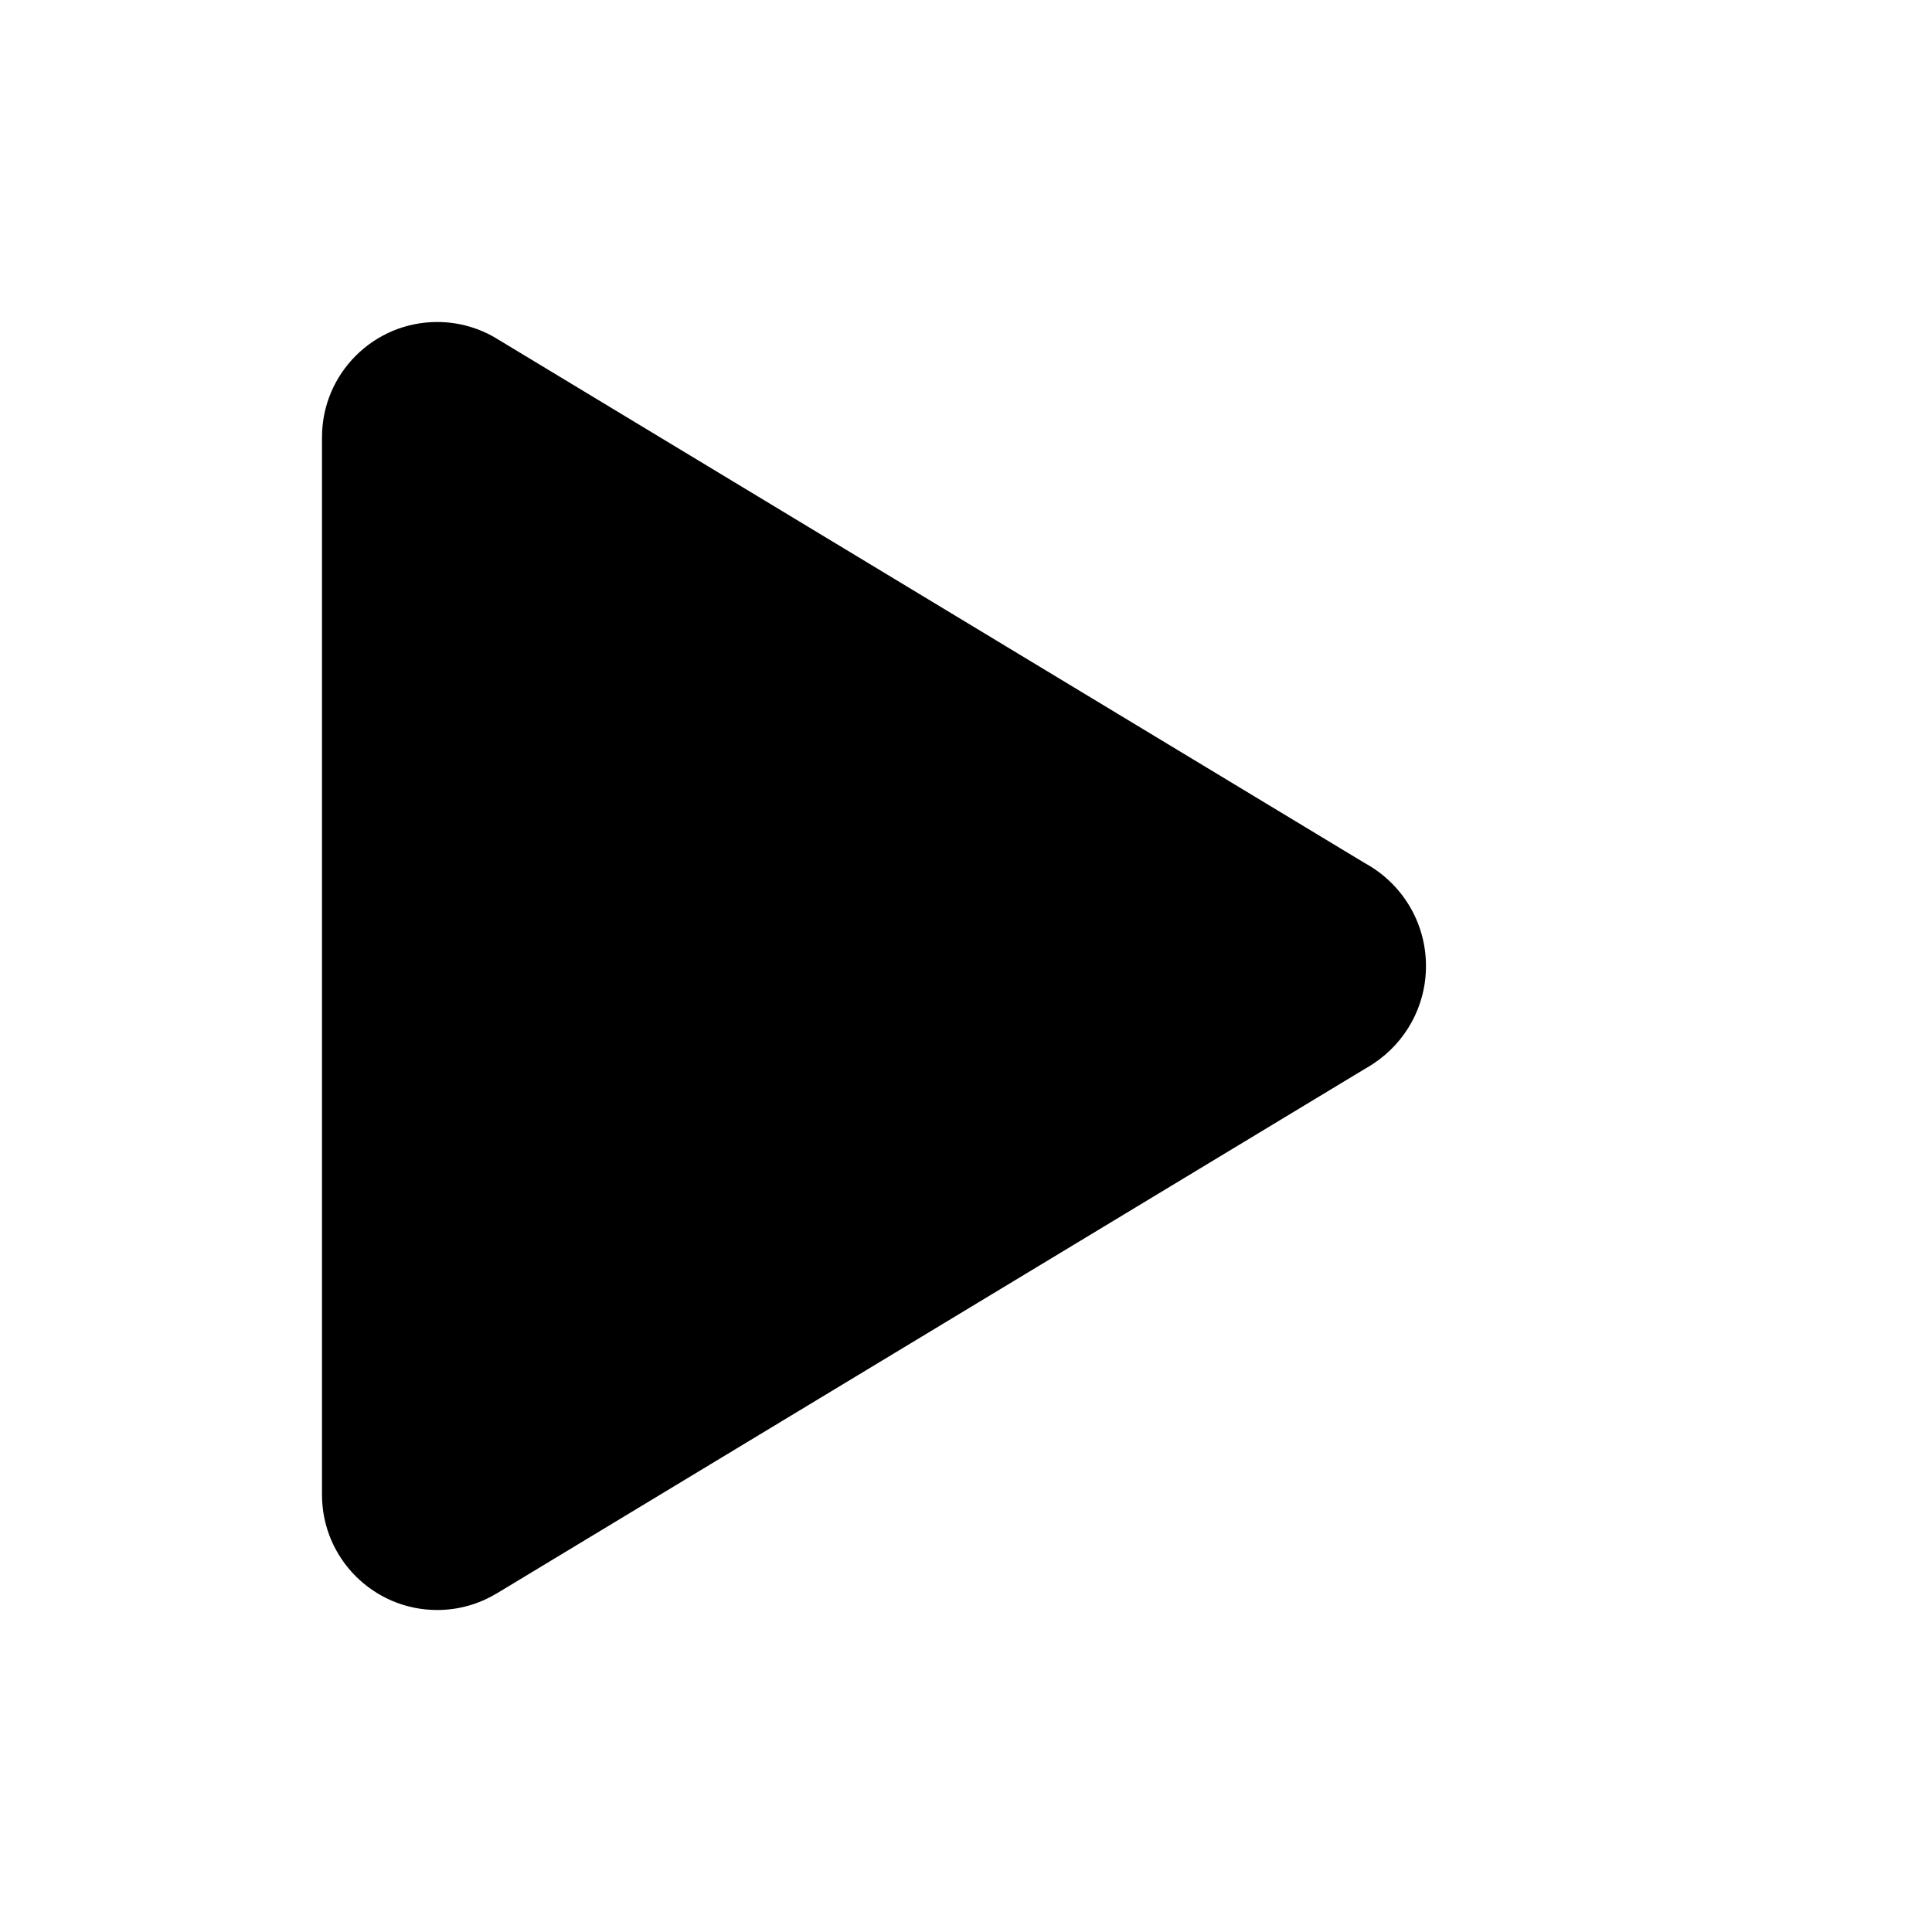
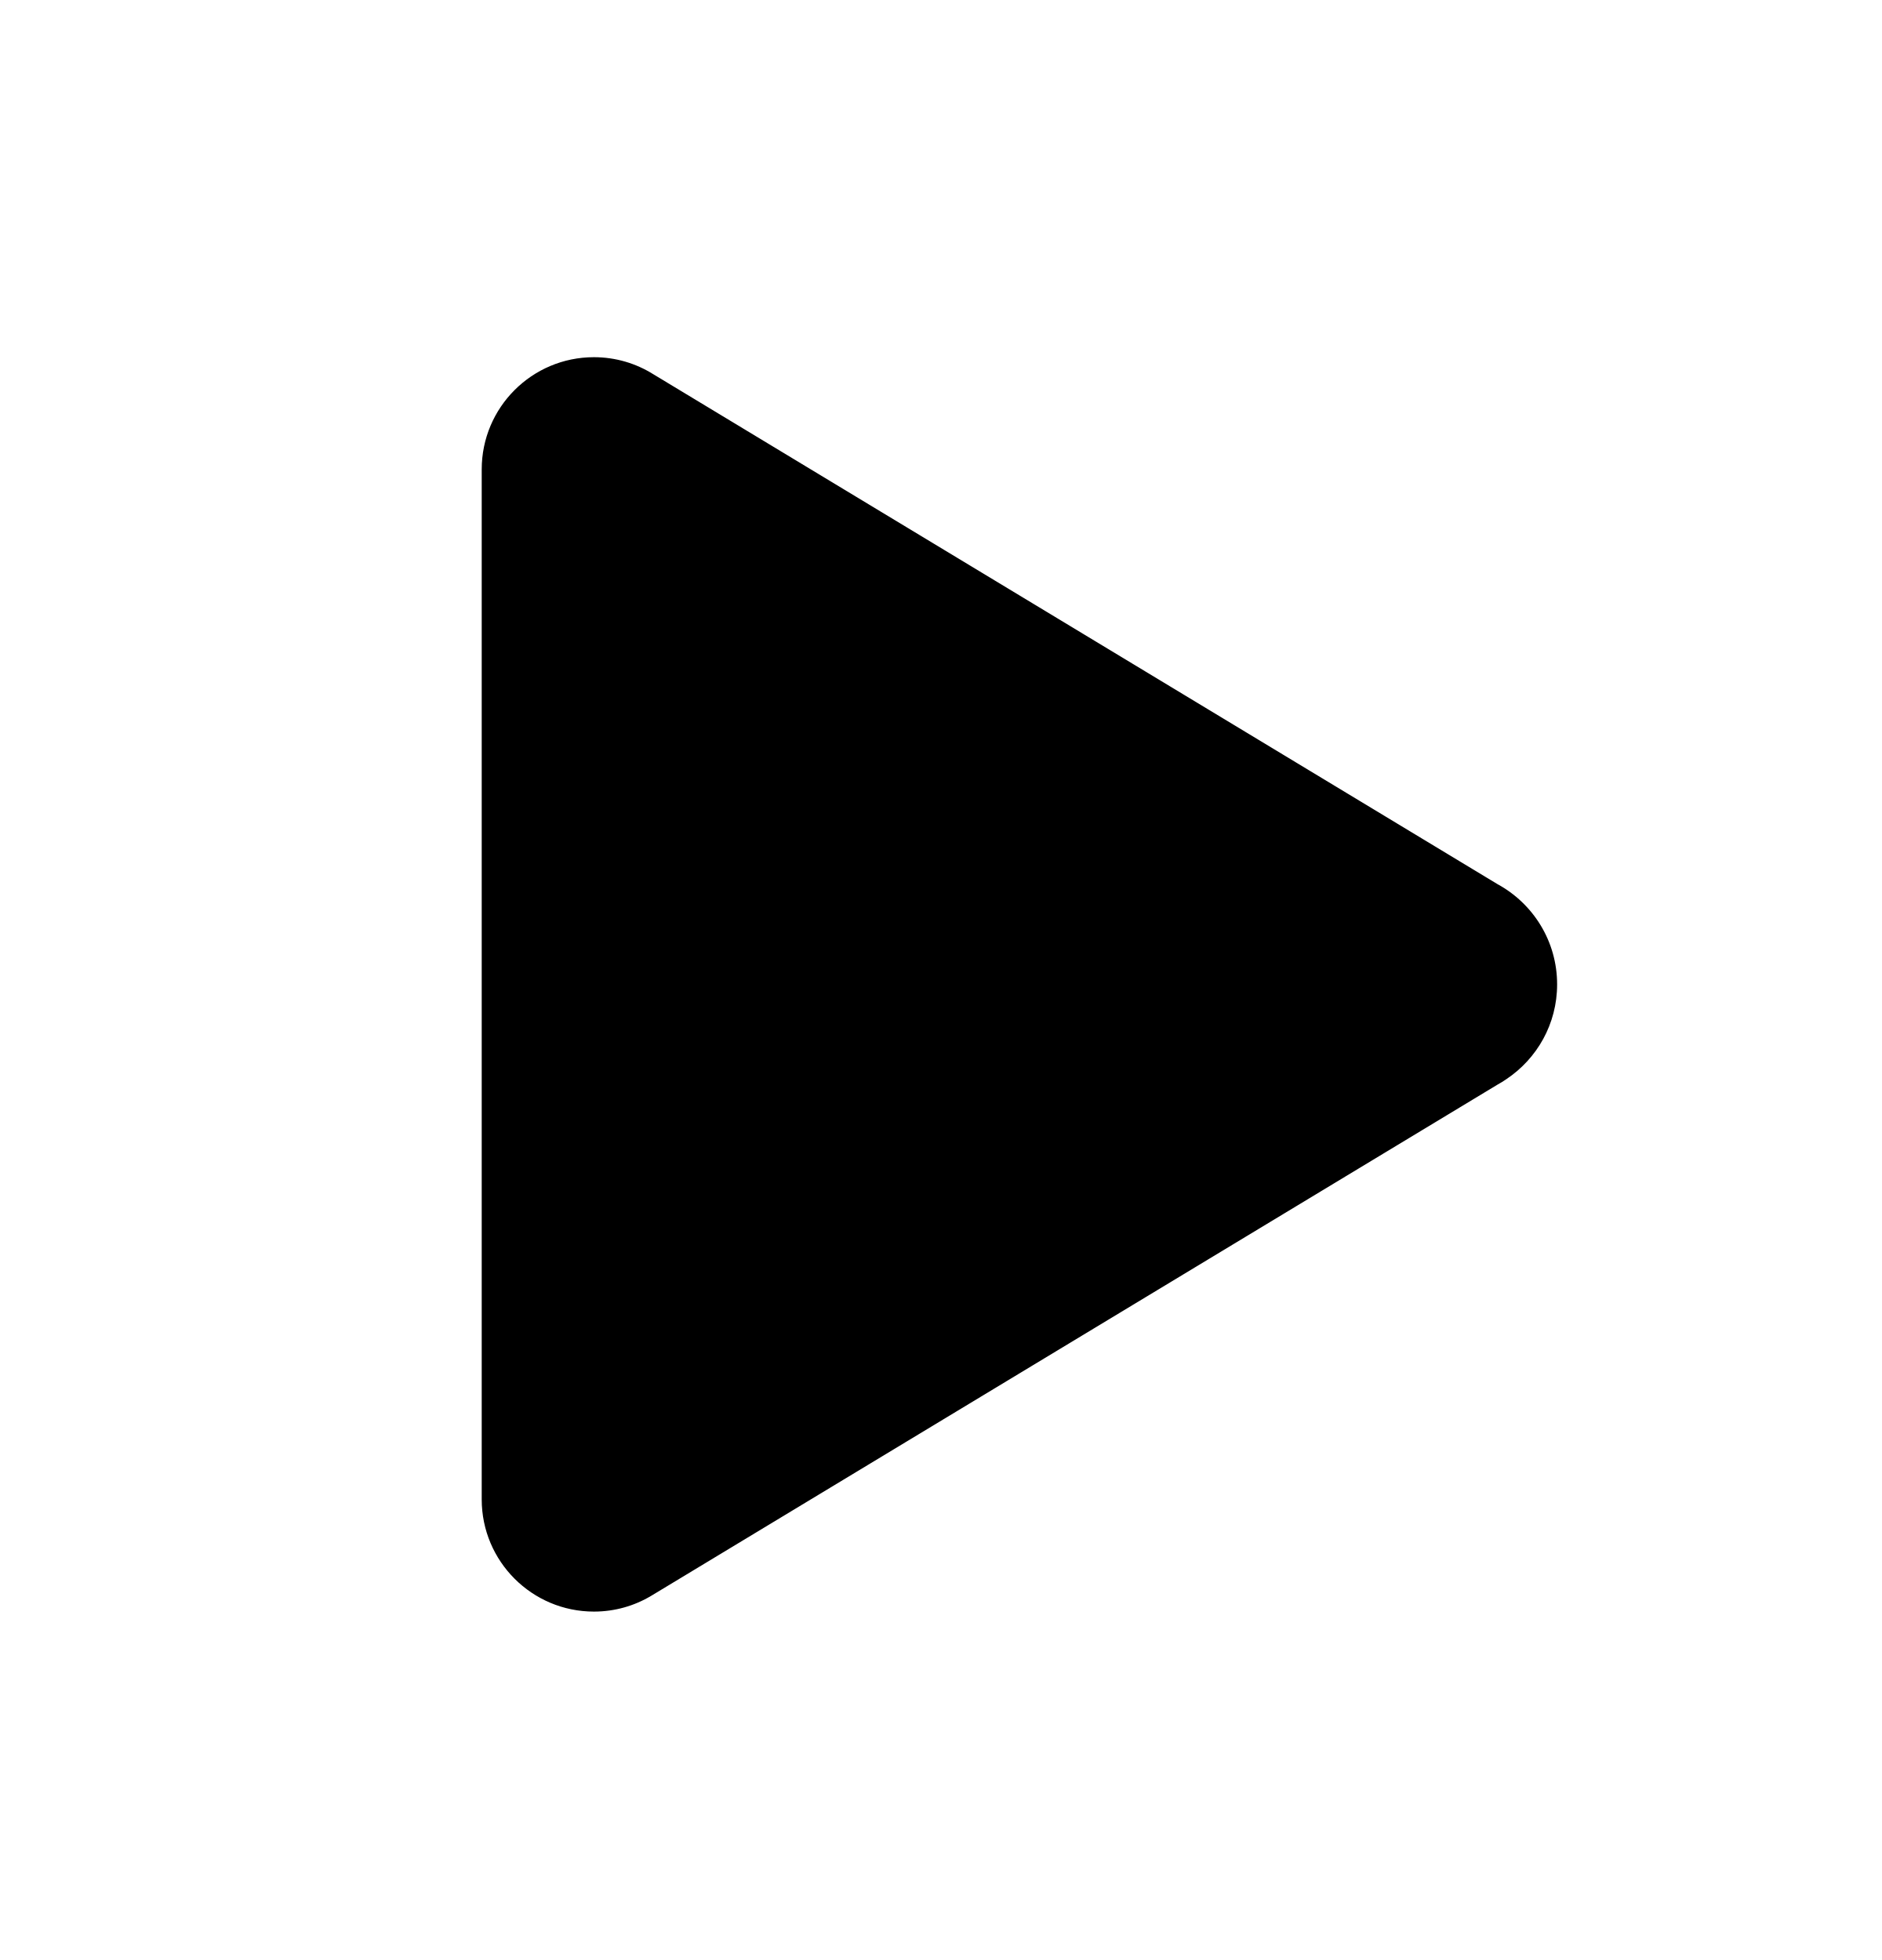
- <svg xmlns="http://www.w3.org/2000/svg" width="24" height="24" viewBox="0 0 24 24">
-   <path fill-rule="evenodd" clip-rule="evenodd" d="M6.161 19.799C5.947 19.927 5.697 20 5.431 20C4.641 20 4 19.359 4 18.569V5.431C4 4.641 4.641 4 5.431 4C5.707 4 5.967 4.079 6.186 4.216L16.953 10.721C17.407 10.968 17.714 11.448 17.714 12C17.714 12.505 17.457 12.95 17.065 13.21C17.03 13.235 16.992 13.257 16.953 13.279L6.176 19.791C6.171 19.793 6.166 19.797 6.161 19.799Z" />
+ <svg width="24" height="25" viewBox="0 0 24 25">
+   <path fill-rule="evenodd" clip-rule="evenodd" d="M8.304 20.355C8.09 20.483 7.84 20.556 7.574 20.556C6.784 20.556 6.143 19.915 6.143 19.125V5.987C6.143 5.197 6.784 4.556 7.574 4.556C7.85 4.556 8.11 4.635 8.329 4.772L19.096 11.277C19.55 11.524 19.857 12.004 19.857 12.556C19.857 13.061 19.6 13.505 19.208 13.766C19.173 13.791 19.135 13.813 19.096 13.835L8.319 20.346C8.314 20.349 8.309 20.352 8.304 20.355Z" />
</svg>
